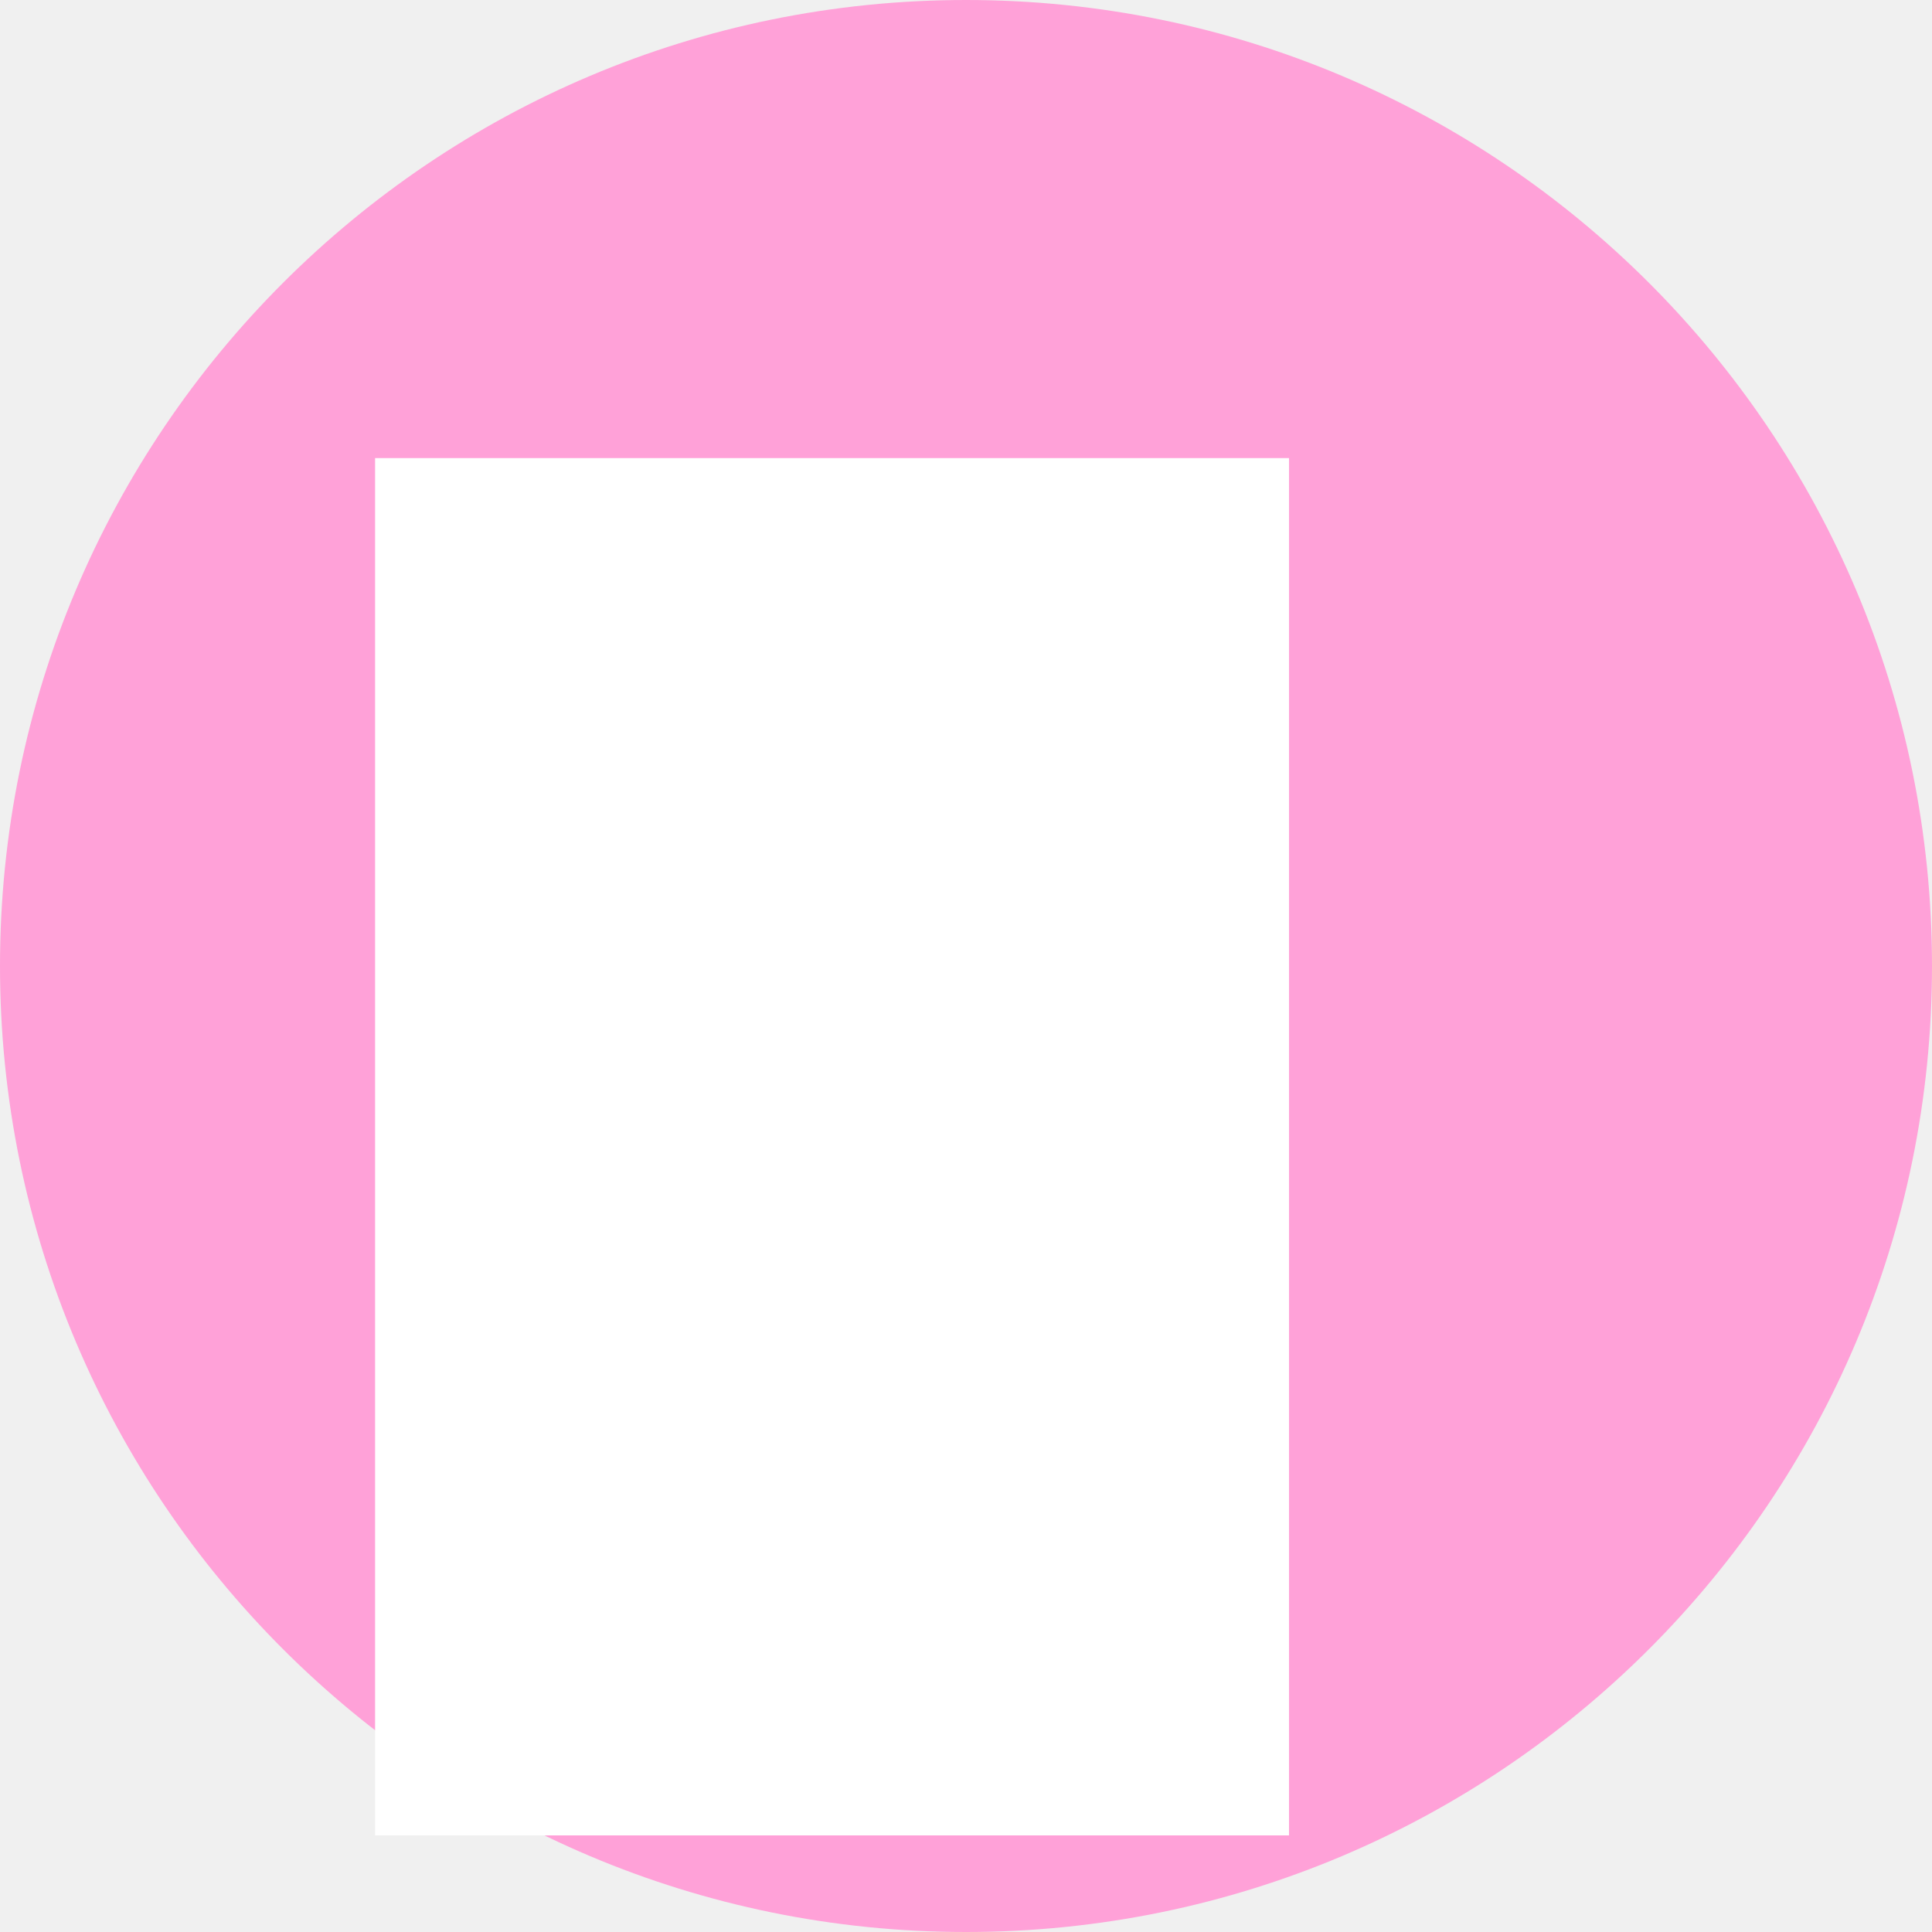
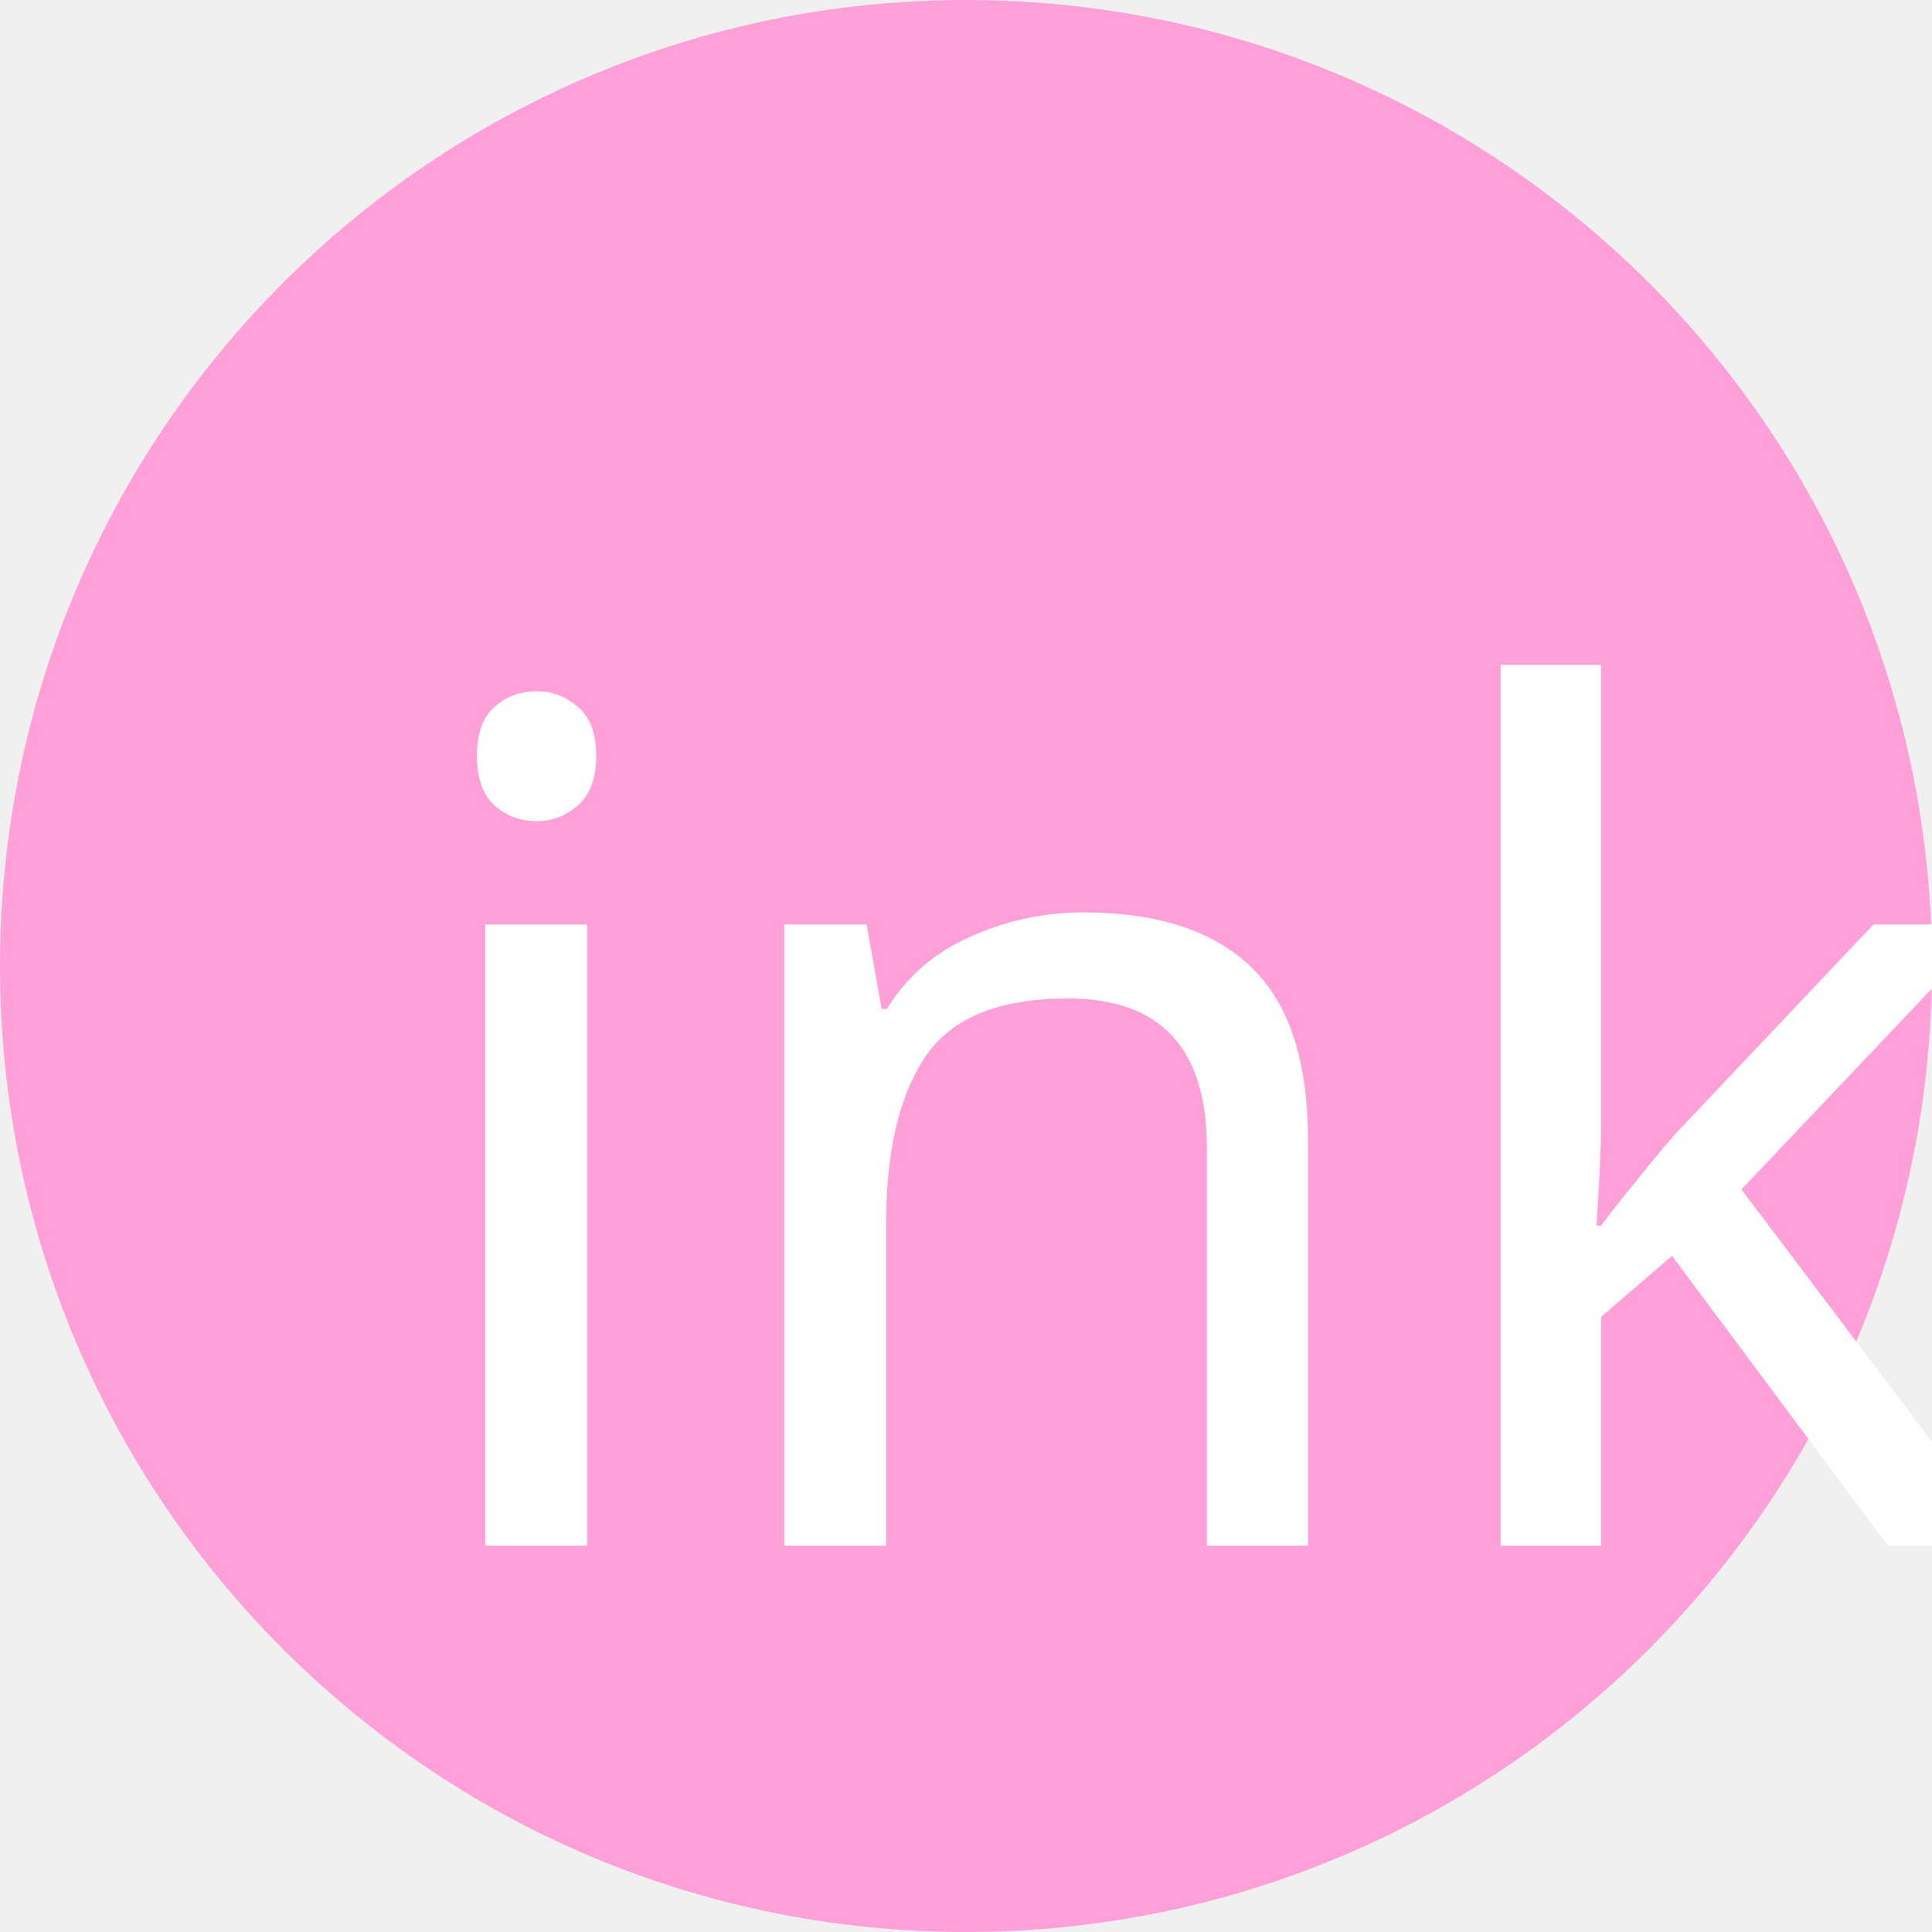
<svg xmlns="http://www.w3.org/2000/svg" width="40" height="40" viewBox="0 0 40 40" version="1.1" id="svg1">
  <defs id="defs1" />
  <g id="layer1">
    <circle style="fill:#ffa1d8;fill-opacity:1" id="path1" cx="20" cy="20" r="20" />
    <text xml:space="preserve" style="font-size:24px;font-family:'LXGW WenKai GB';-inkscape-font-specification:'LXGW WenKai GB';text-align:start;writing-mode:lr-tb;direction:ltr;text-anchor:start;fill:#ffffff;fill-opacity:1" x="8" y="32" id="text1">
-       <tspan id="tspan1" x="8" y="32" style="font-style:normal;font-variant:normal;font-weight:normal;font-stretch:normal;font-size:24px;font-family:'Material Icons';-inkscape-font-specification:'Material Icons';fill:#ffffff;fill-opacity:1">█</tspan>
+       <tspan id="tspan1" x="8" y="32" style="font-style:normal;font-variant:normal;font-weight:normal;font-stretch:normal;font-size:24px;font-family:'Material Symbols Outlined';-inkscape-font-specification:'Material Symbols Outlined';fill:#ffffff;fill-opacity:1">ink_eraser</tspan>
    </text>
  </g>
</svg>
